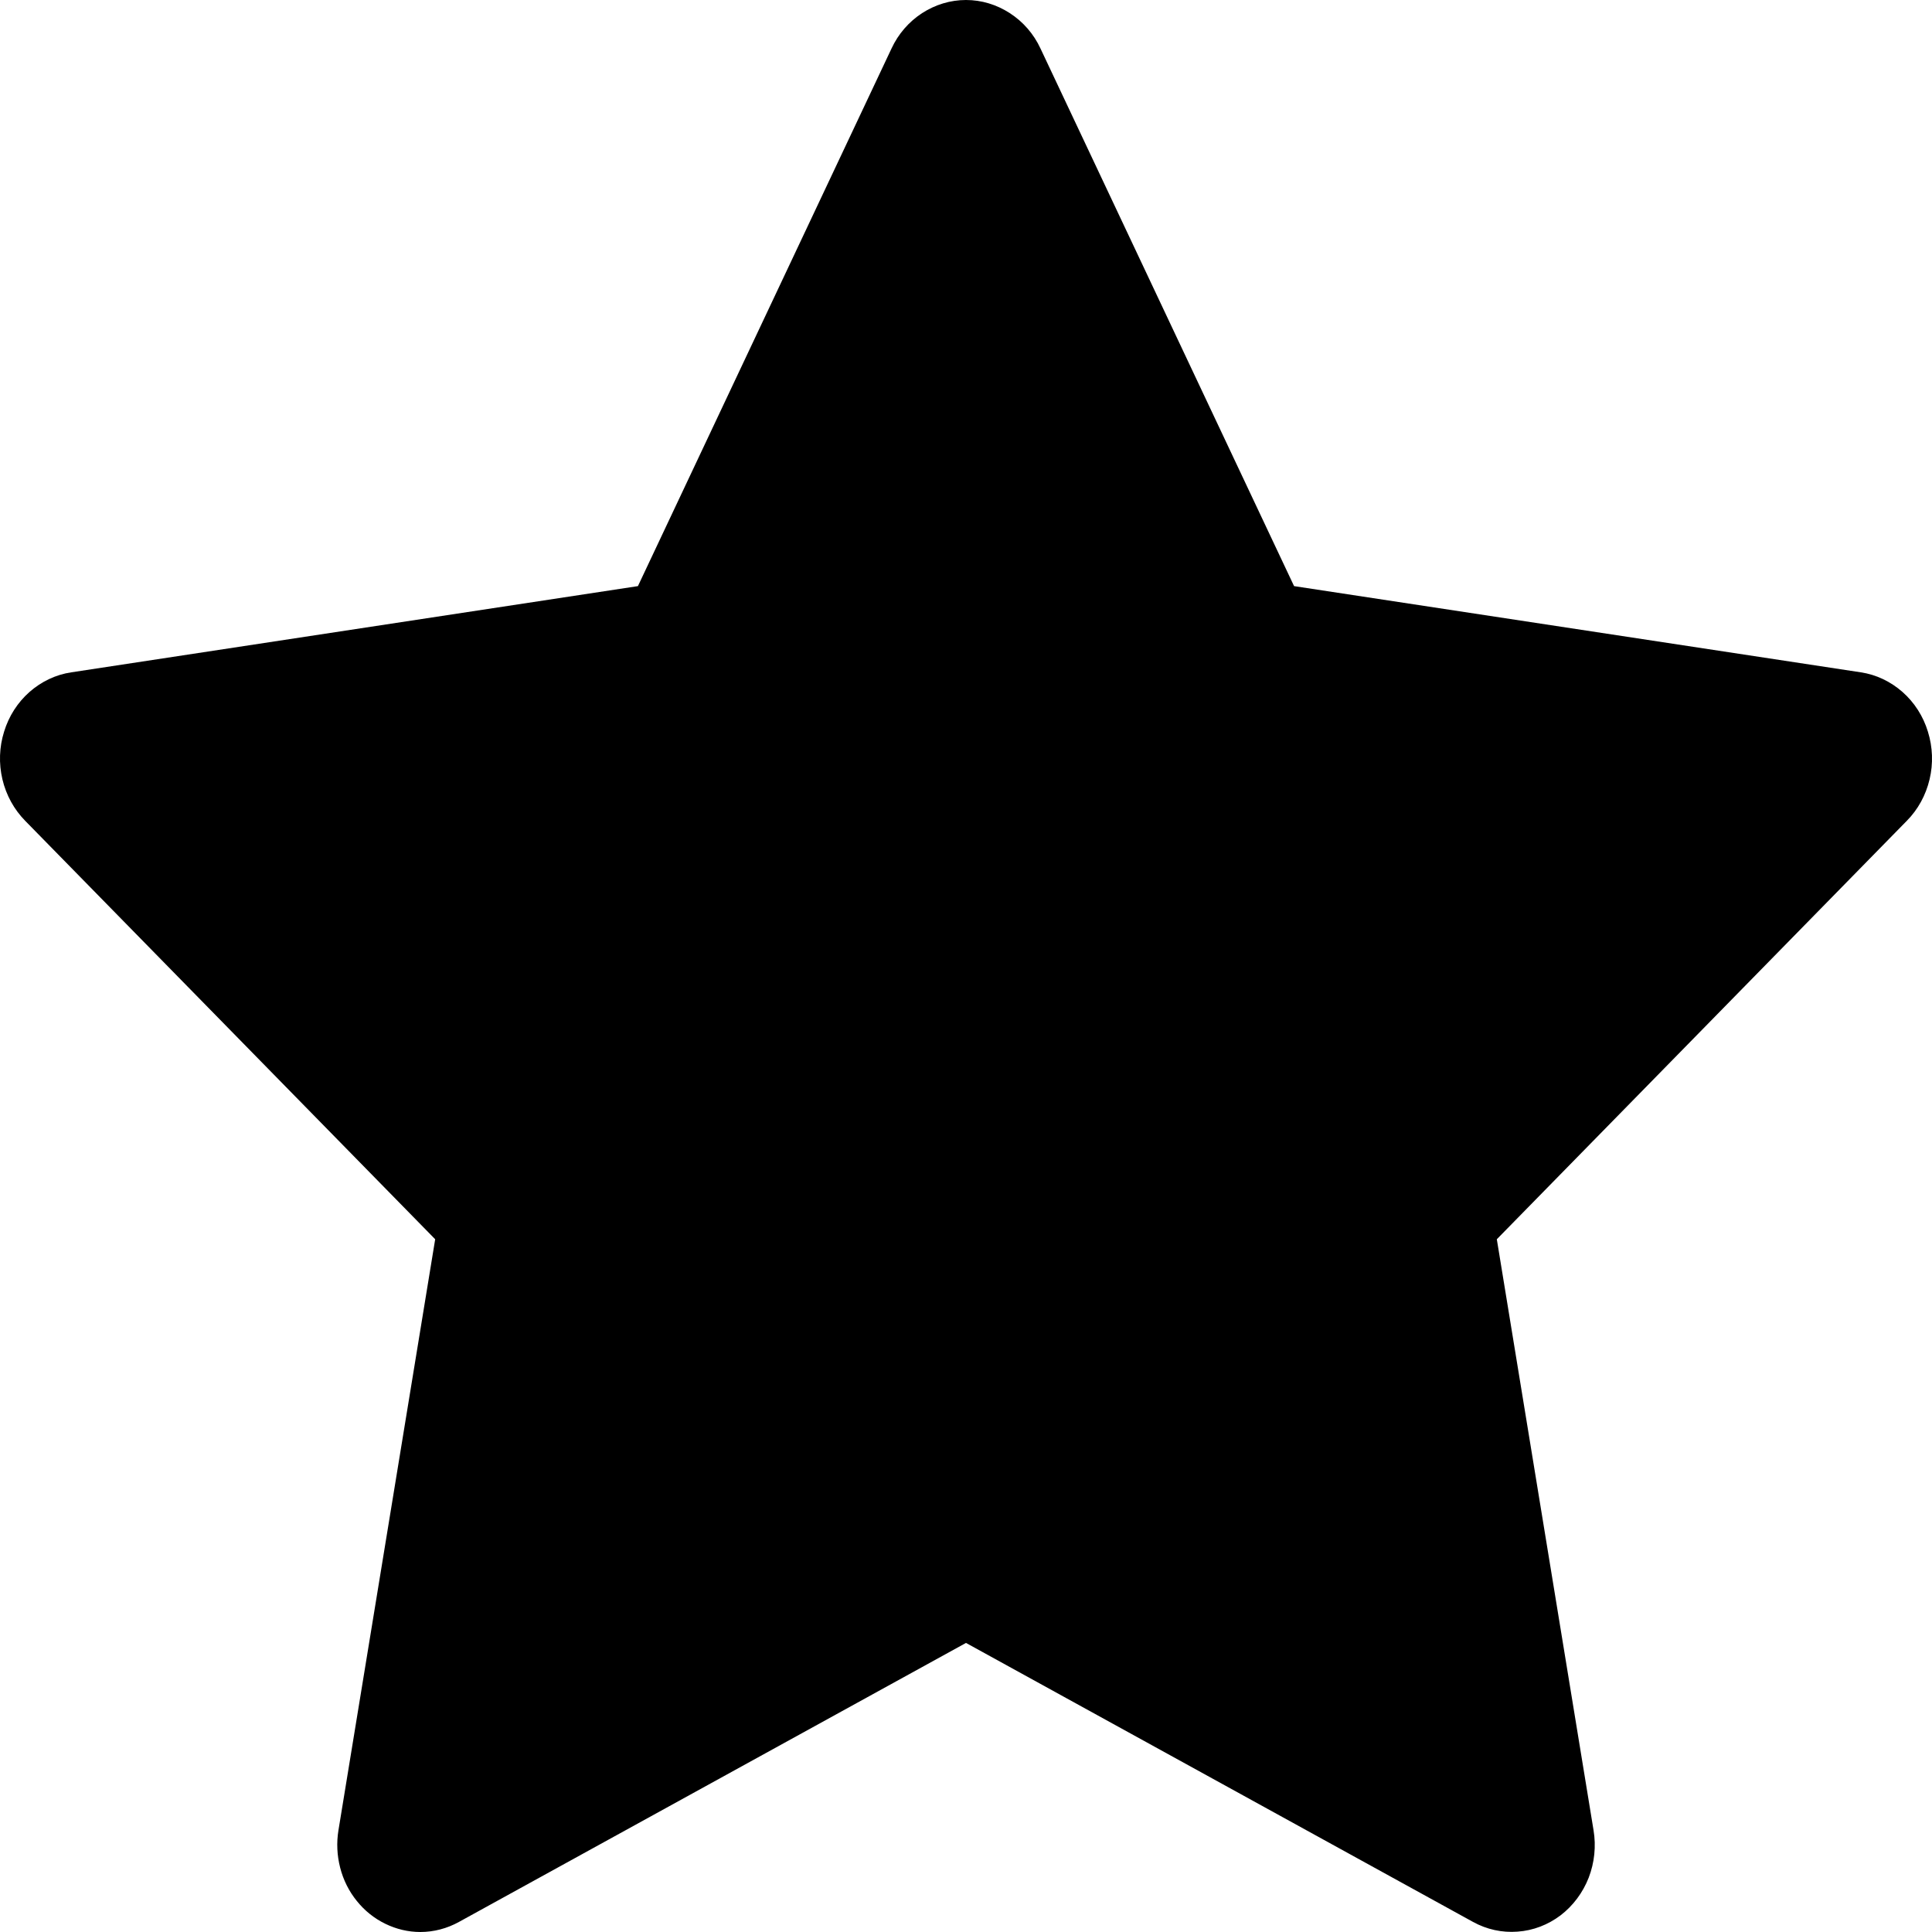
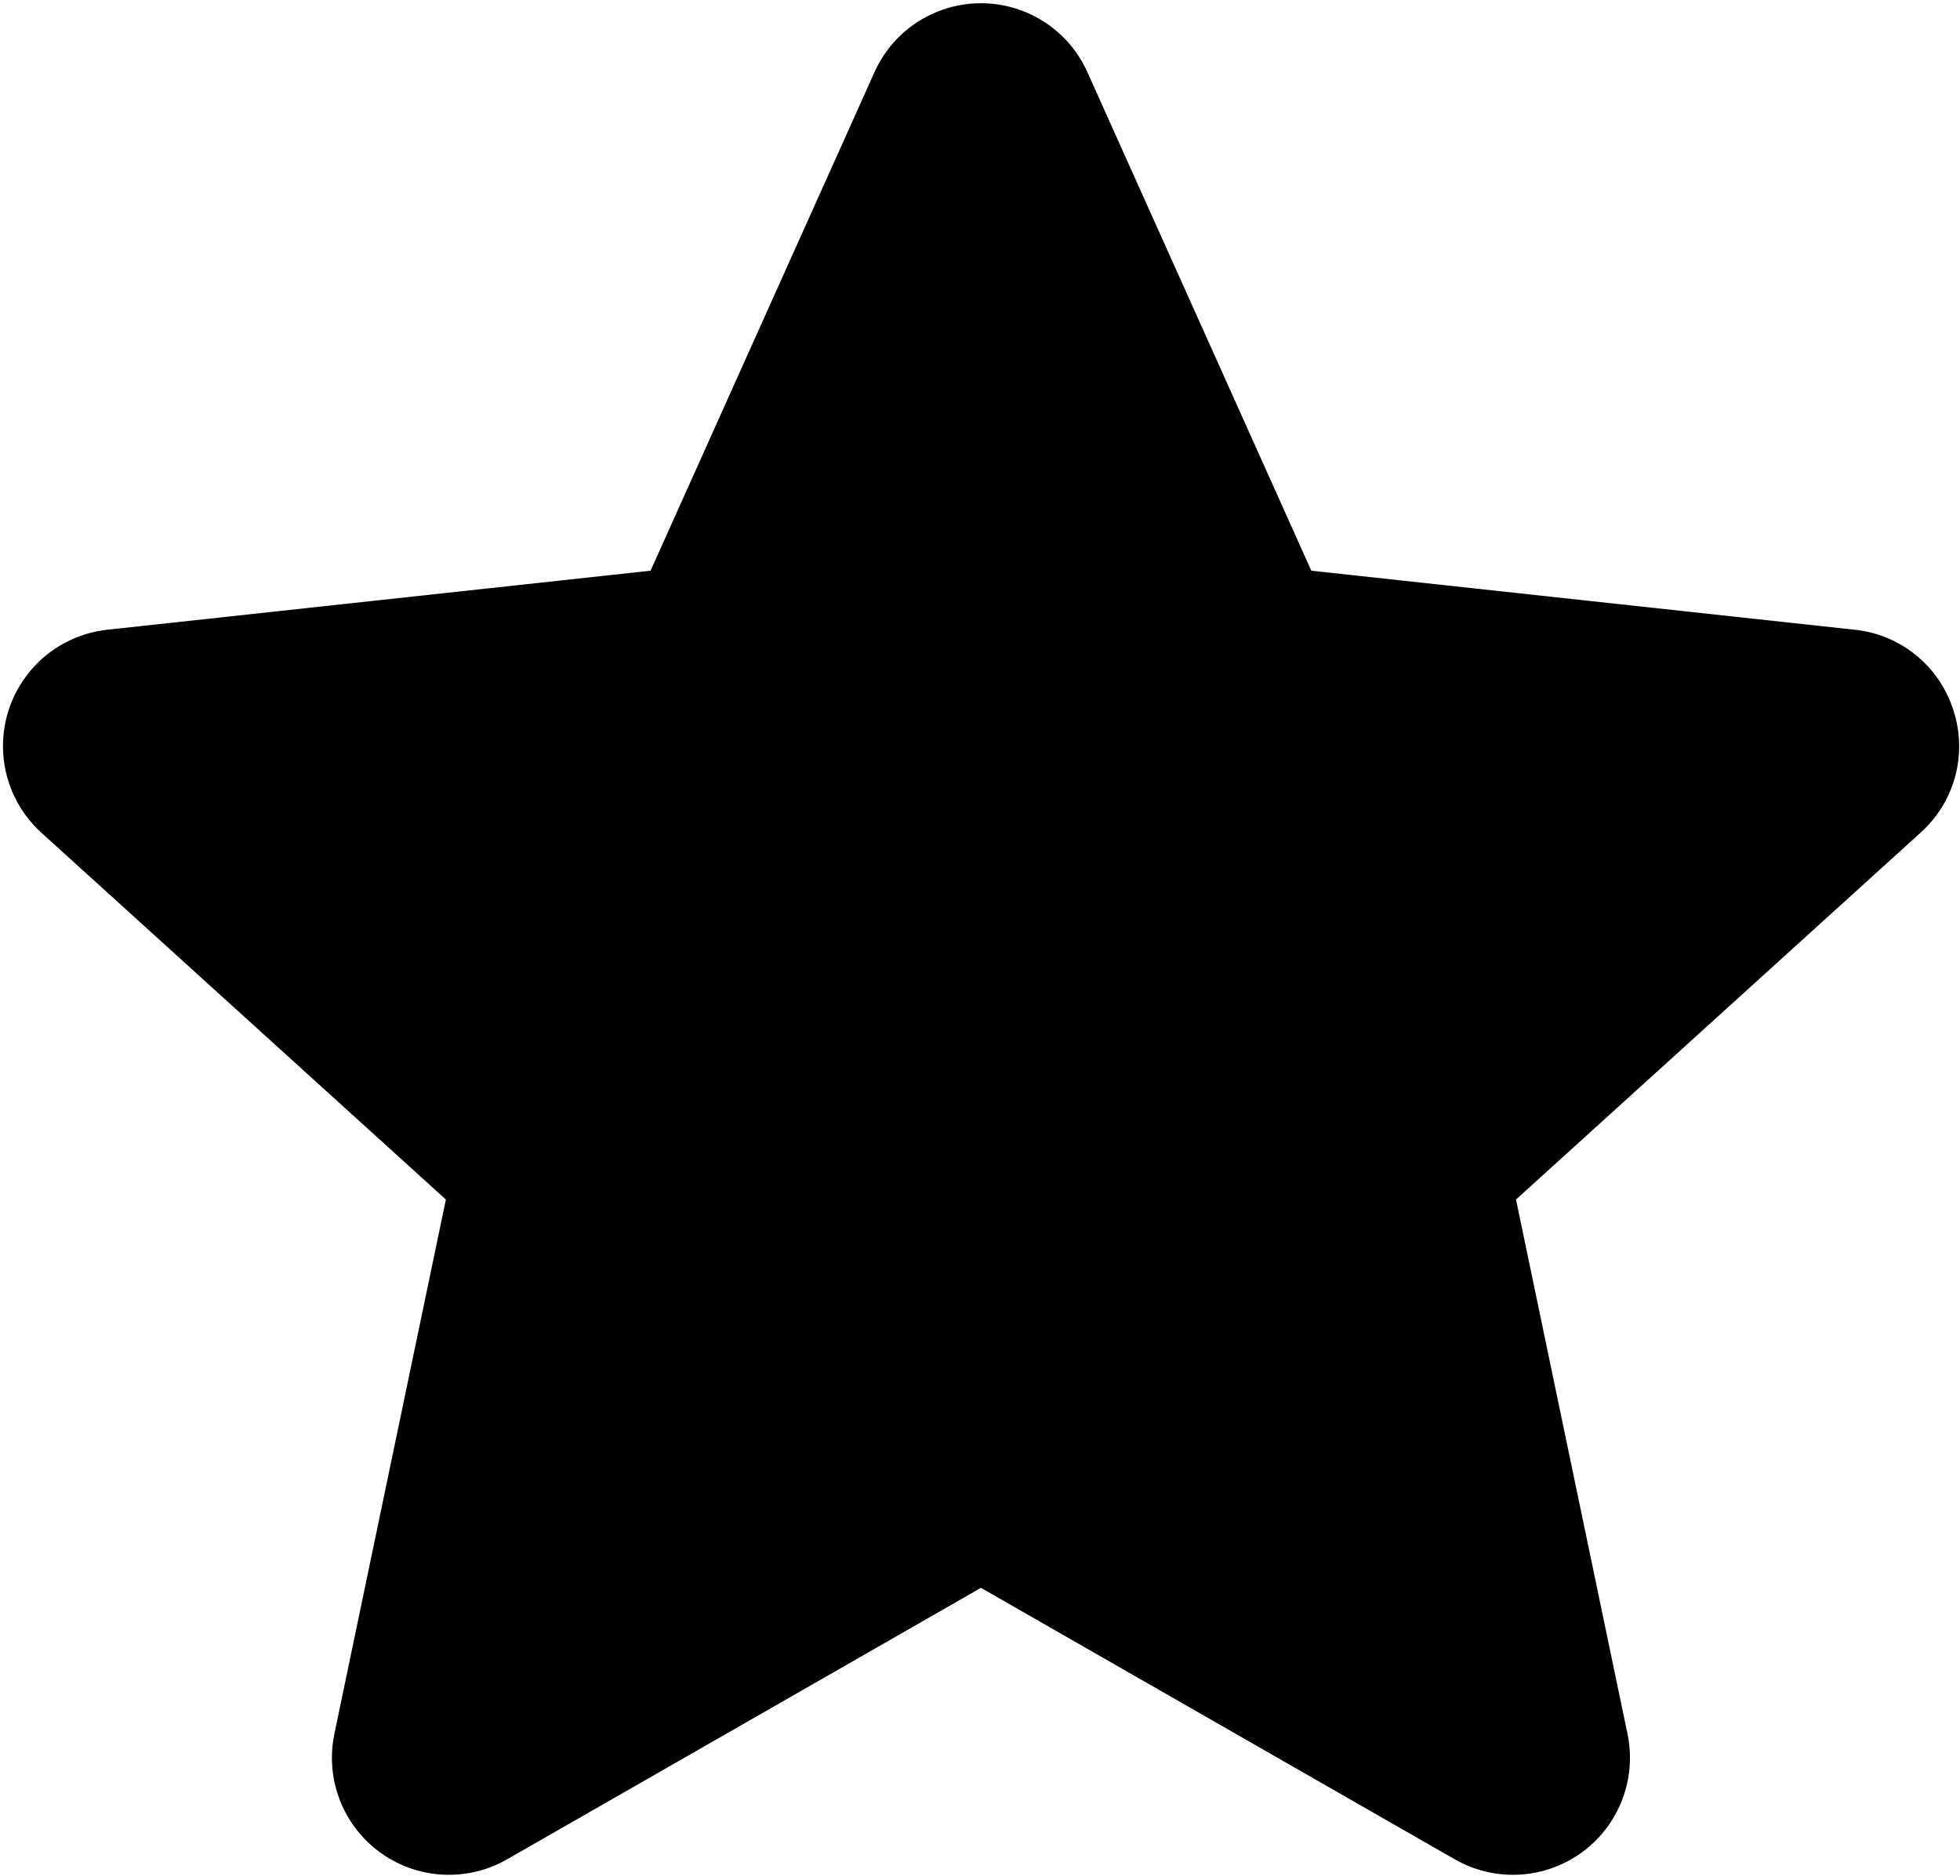
- <svg xmlns="http://www.w3.org/2000/svg" width="16" height="16" viewBox="0 0 16 16" fill="currentColor">
-   <path d="M3.481 16C3.38 16 3.281 15.976 3.191 15.932C3.1 15.888 3.019 15.823 2.955 15.743C2.89 15.663 2.843 15.569 2.817 15.467C2.791 15.366 2.786 15.26 2.803 15.157L3.604 10.263L0.208 6.797C0.116 6.703 0.051 6.585 0.02 6.454C-0.011 6.323 -0.006 6.186 0.034 6.059C0.073 5.931 0.146 5.817 0.245 5.73C0.343 5.644 0.462 5.587 0.59 5.568L5.283 4.854L7.383 0.402C7.439 0.281 7.527 0.18 7.636 0.109C7.746 0.038 7.871 0 8 0C8.128 0 8.254 0.038 8.363 0.109C8.473 0.18 8.561 0.281 8.617 0.402L10.717 4.854L15.411 5.568C15.538 5.587 15.657 5.644 15.755 5.73C15.854 5.817 15.927 5.931 15.966 6.059C16.006 6.187 16.011 6.324 15.98 6.454C15.949 6.585 15.884 6.704 15.792 6.797L12.396 10.263L13.197 15.157C13.219 15.289 13.205 15.425 13.157 15.55C13.108 15.675 13.027 15.783 12.924 15.862C12.819 15.941 12.697 15.988 12.568 15.997C12.44 16.007 12.312 15.979 12.198 15.916L8 13.606L3.802 15.916C3.703 15.971 3.592 16 3.481 16Z" fill="currentColor" />
+ <svg xmlns="http://www.w3.org/2000/svg" width="513" height="491" viewBox="0 0 513 491" fill="currentColor">
+   <path d="M511.231 185.788C509.437 180.167 506.038 175.19 501.458 171.469C496.878 167.748 491.312 165.441 485.441 164.836L343.219 149.382L284.624 18.916C281.399 11.699 275.502 6.015 268.171 3.06C260.844 0.101 252.649 0.101 245.322 3.06C237.991 6.014 232.095 11.699 228.869 18.916L170.274 149.382L28.052 164.836C20.2 165.699 12.983 169.568 7.912 175.629C2.841 181.691 0.31 189.475 0.847 197.361C1.385 205.243 4.949 212.616 10.794 217.932L116.703 313.979L87.501 453.926C85.91 461.655 87.362 469.702 91.556 476.386C95.751 483.069 102.363 487.877 110.016 489.808C117.668 491.734 125.774 490.634 132.631 486.731L256.747 415.62L380.862 486.731C387.719 490.634 395.826 491.734 403.478 489.808C411.131 487.878 417.743 483.07 421.937 476.386C426.132 469.702 427.584 461.655 425.992 453.926L396.79 313.979L502.699 217.932C507.093 213.987 510.246 208.844 511.762 203.134C513.277 197.424 513.091 191.397 511.233 185.788L511.231 185.788Z" fill="currentColor" />
</svg>
